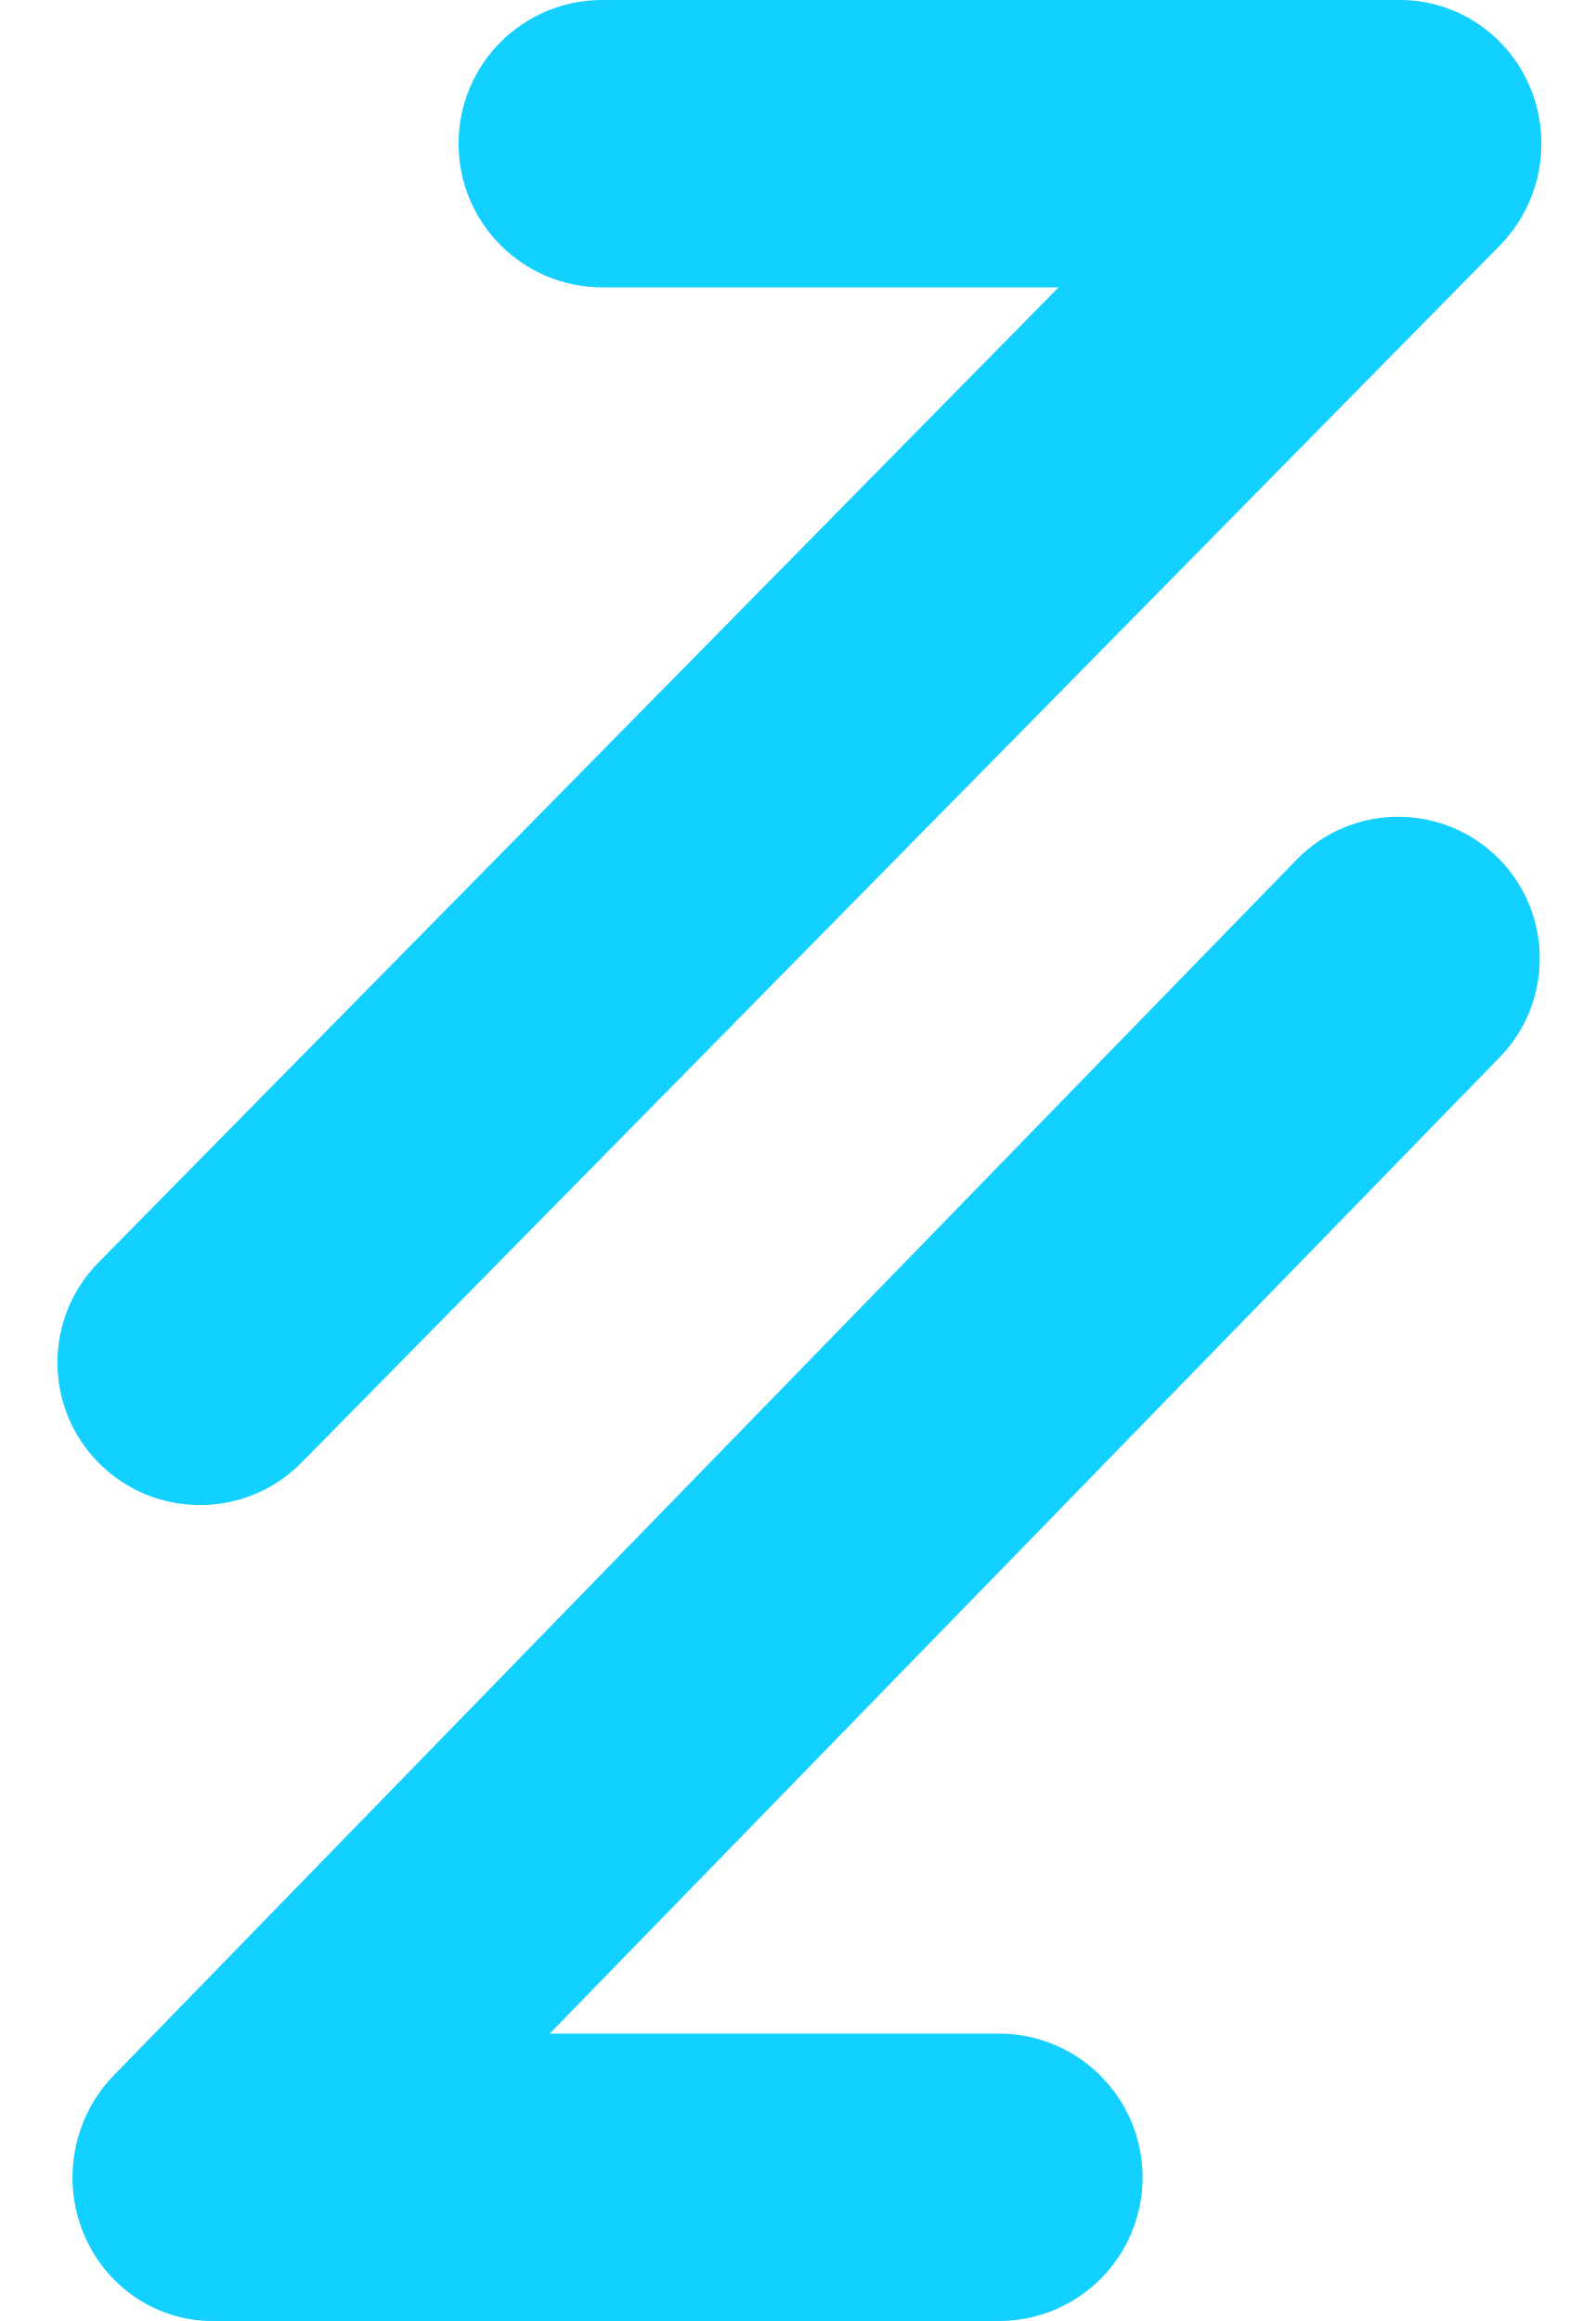
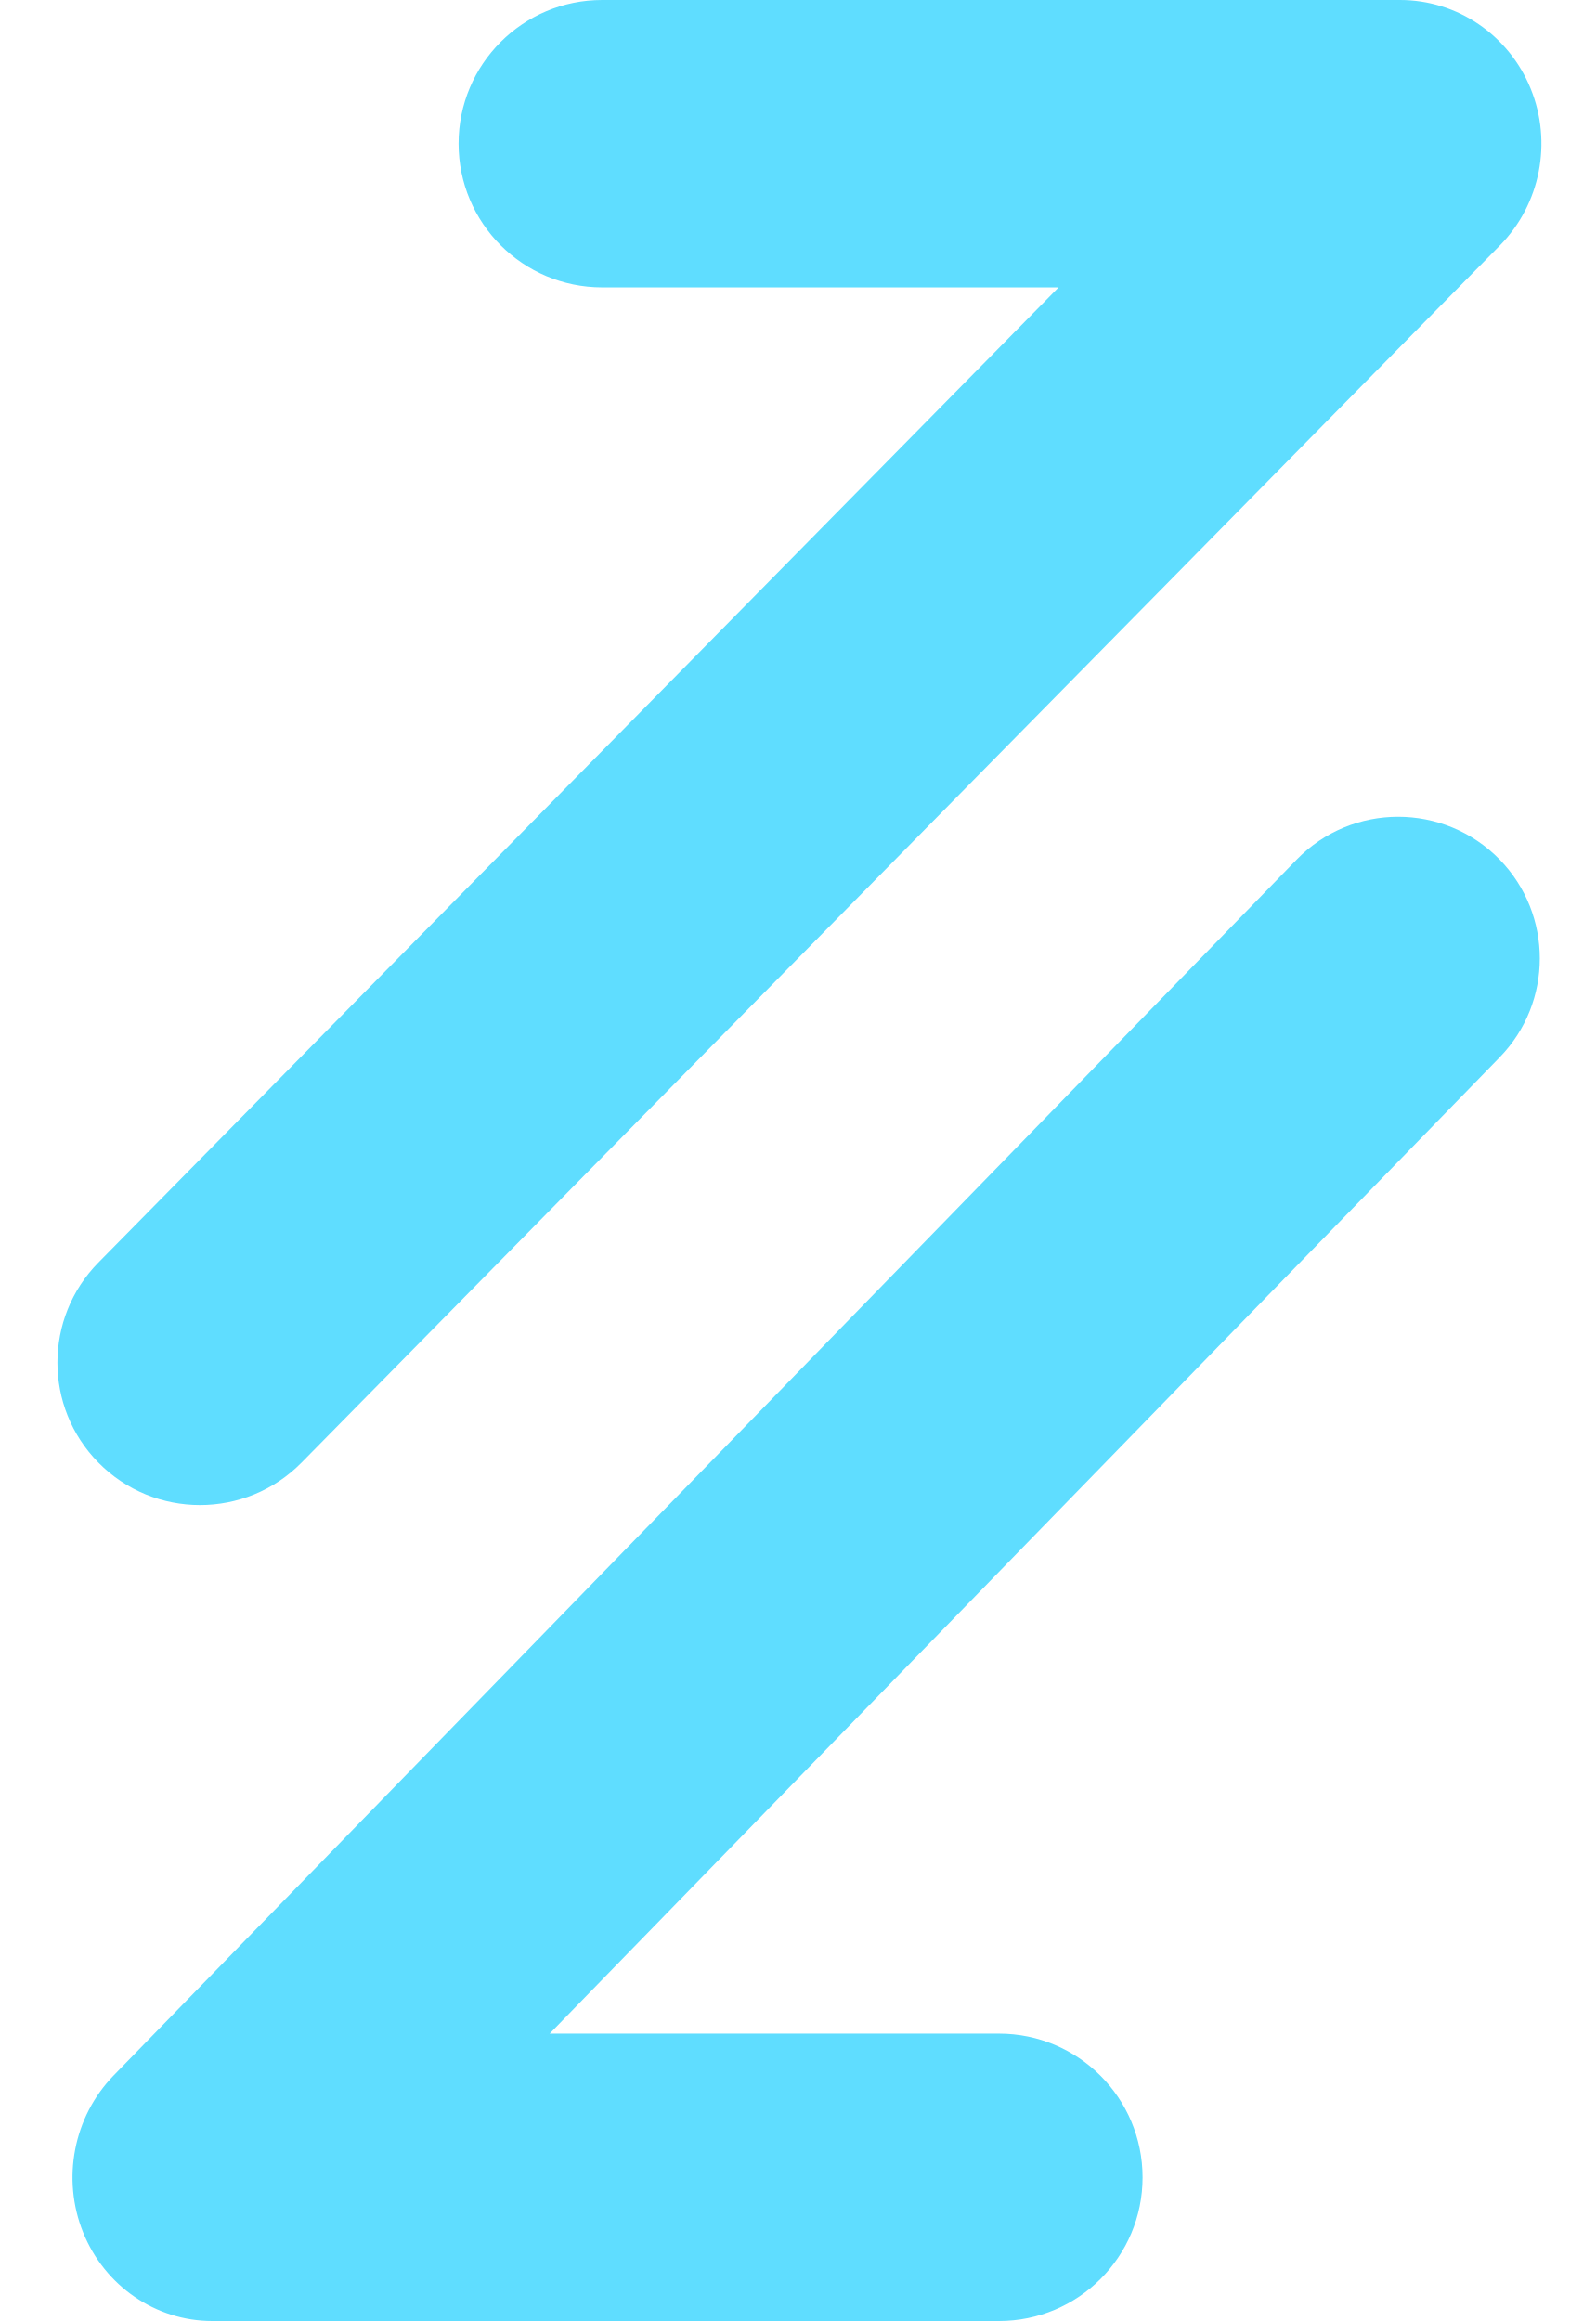
<svg xmlns="http://www.w3.org/2000/svg" width="11" height="16" viewBox="0 0 11 16" fill="none">
-   <path fill-rule="evenodd" clip-rule="evenodd" d="M3.161 0.99C3.161 0.443 3.604 0 4.151 0H9.65C10.045 0 10.4 0.241 10.551 0.611C10.702 0.981 10.618 1.407 10.34 1.691L2.079 10.082C1.694 10.473 1.063 10.473 0.678 10.082C0.302 9.7 0.302 9.086 0.678 8.704L7.297 1.981H4.151C3.604 1.981 3.161 1.537 3.161 0.99Z" fill="#12d0ff" />
-   <path fill-rule="evenodd" clip-rule="evenodd" d="M10.338 5.926C10.706 6.305 10.706 6.909 10.338 7.288L3.789 14.019H6.886C7.433 14.019 7.876 14.463 7.876 15.01C7.876 15.557 7.433 16 6.886 16H1.463C1.074 16 0.722 15.759 0.573 15.389C0.424 15.019 0.507 14.593 0.782 14.309L8.938 5.926C9.321 5.532 9.954 5.532 10.338 5.926Z" fill="#12d0ff" />
+   <path fill-rule="evenodd" clip-rule="evenodd" d="M3.161 0.99C3.161 0.443 3.604 0 4.151 0H9.65C10.045 0 10.4 0.241 10.551 0.611C10.702 0.981 10.618 1.407 10.34 1.691L2.079 10.082C1.694 10.473 1.063 10.473 0.678 10.082C0.302 9.7 0.302 9.086 0.678 8.704L7.297 1.981H4.151C3.604 1.981 3.161 1.537 3.161 0.99Z" fill="#5FDDFF" />
+   <path fill-rule="evenodd" clip-rule="evenodd" d="M10.338 5.926C10.706 6.305 10.706 6.909 10.338 7.288L3.789 14.019H6.886C7.433 14.019 7.876 14.463 7.876 15.01C7.876 15.557 7.433 16 6.886 16H1.463C1.074 16 0.722 15.759 0.573 15.389C0.424 15.019 0.507 14.593 0.782 14.309L8.938 5.926C9.321 5.532 9.954 5.532 10.338 5.926Z" fill="#5FDDFF" />
</svg>
